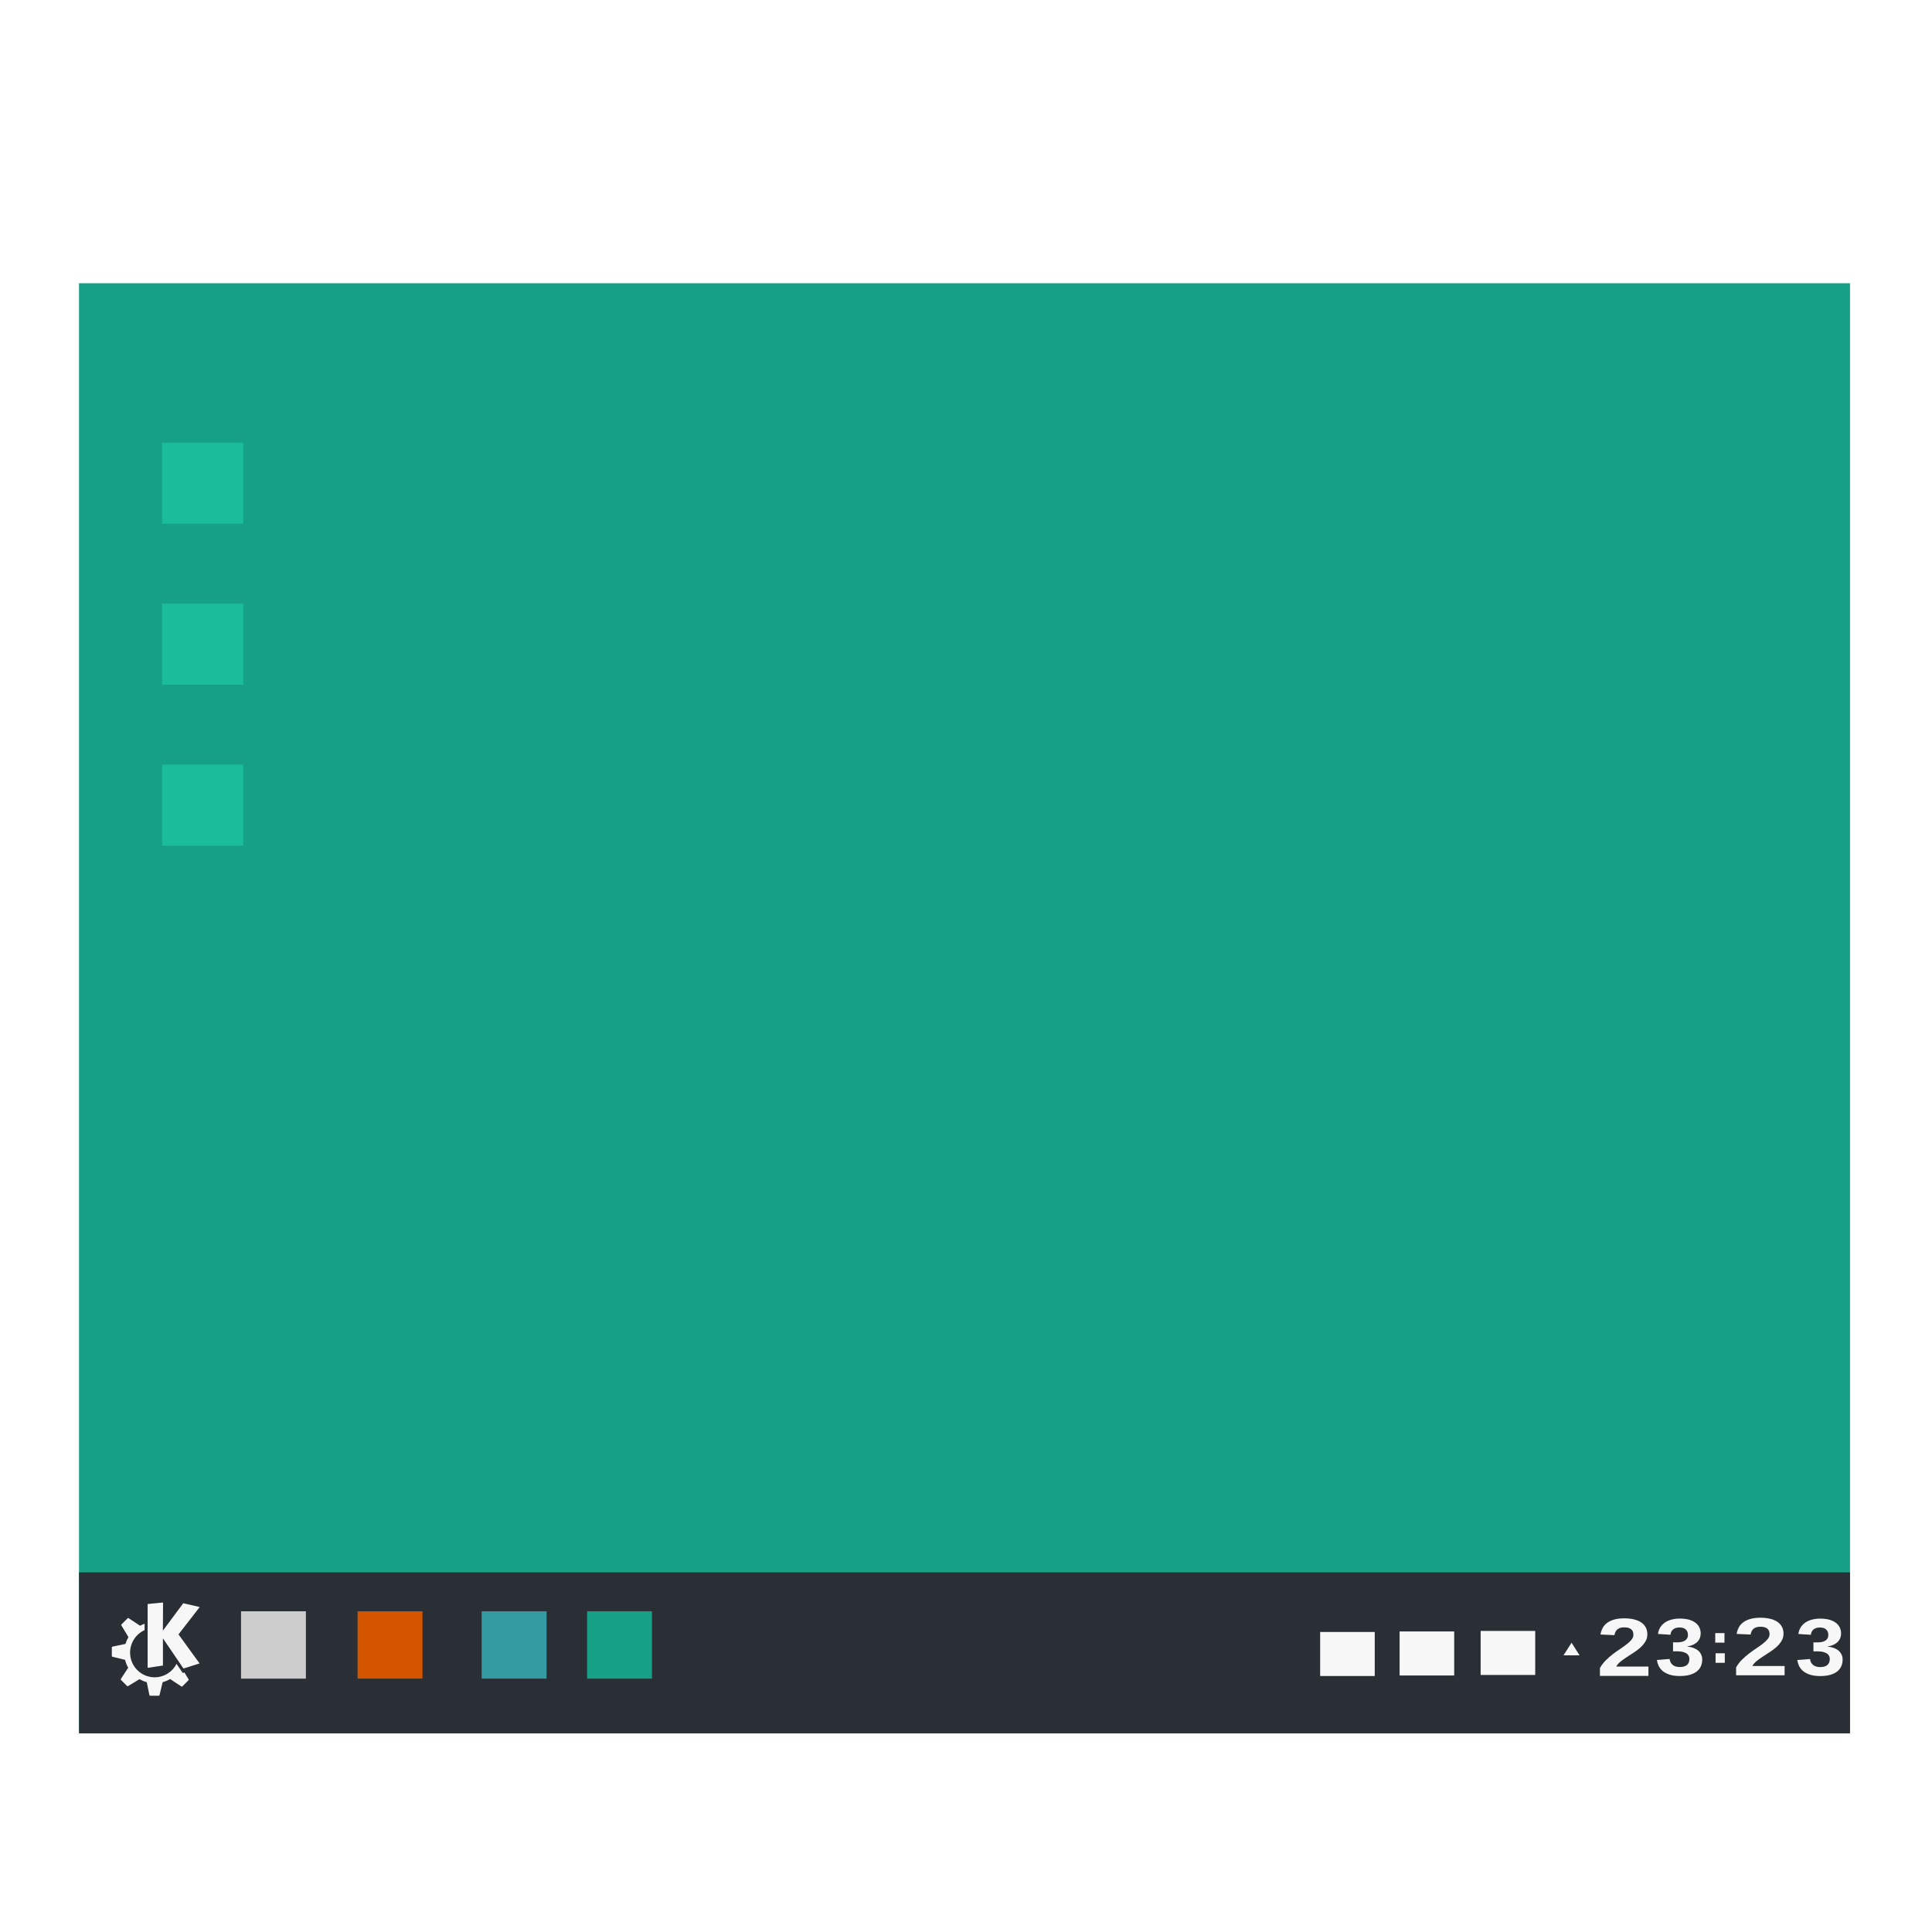
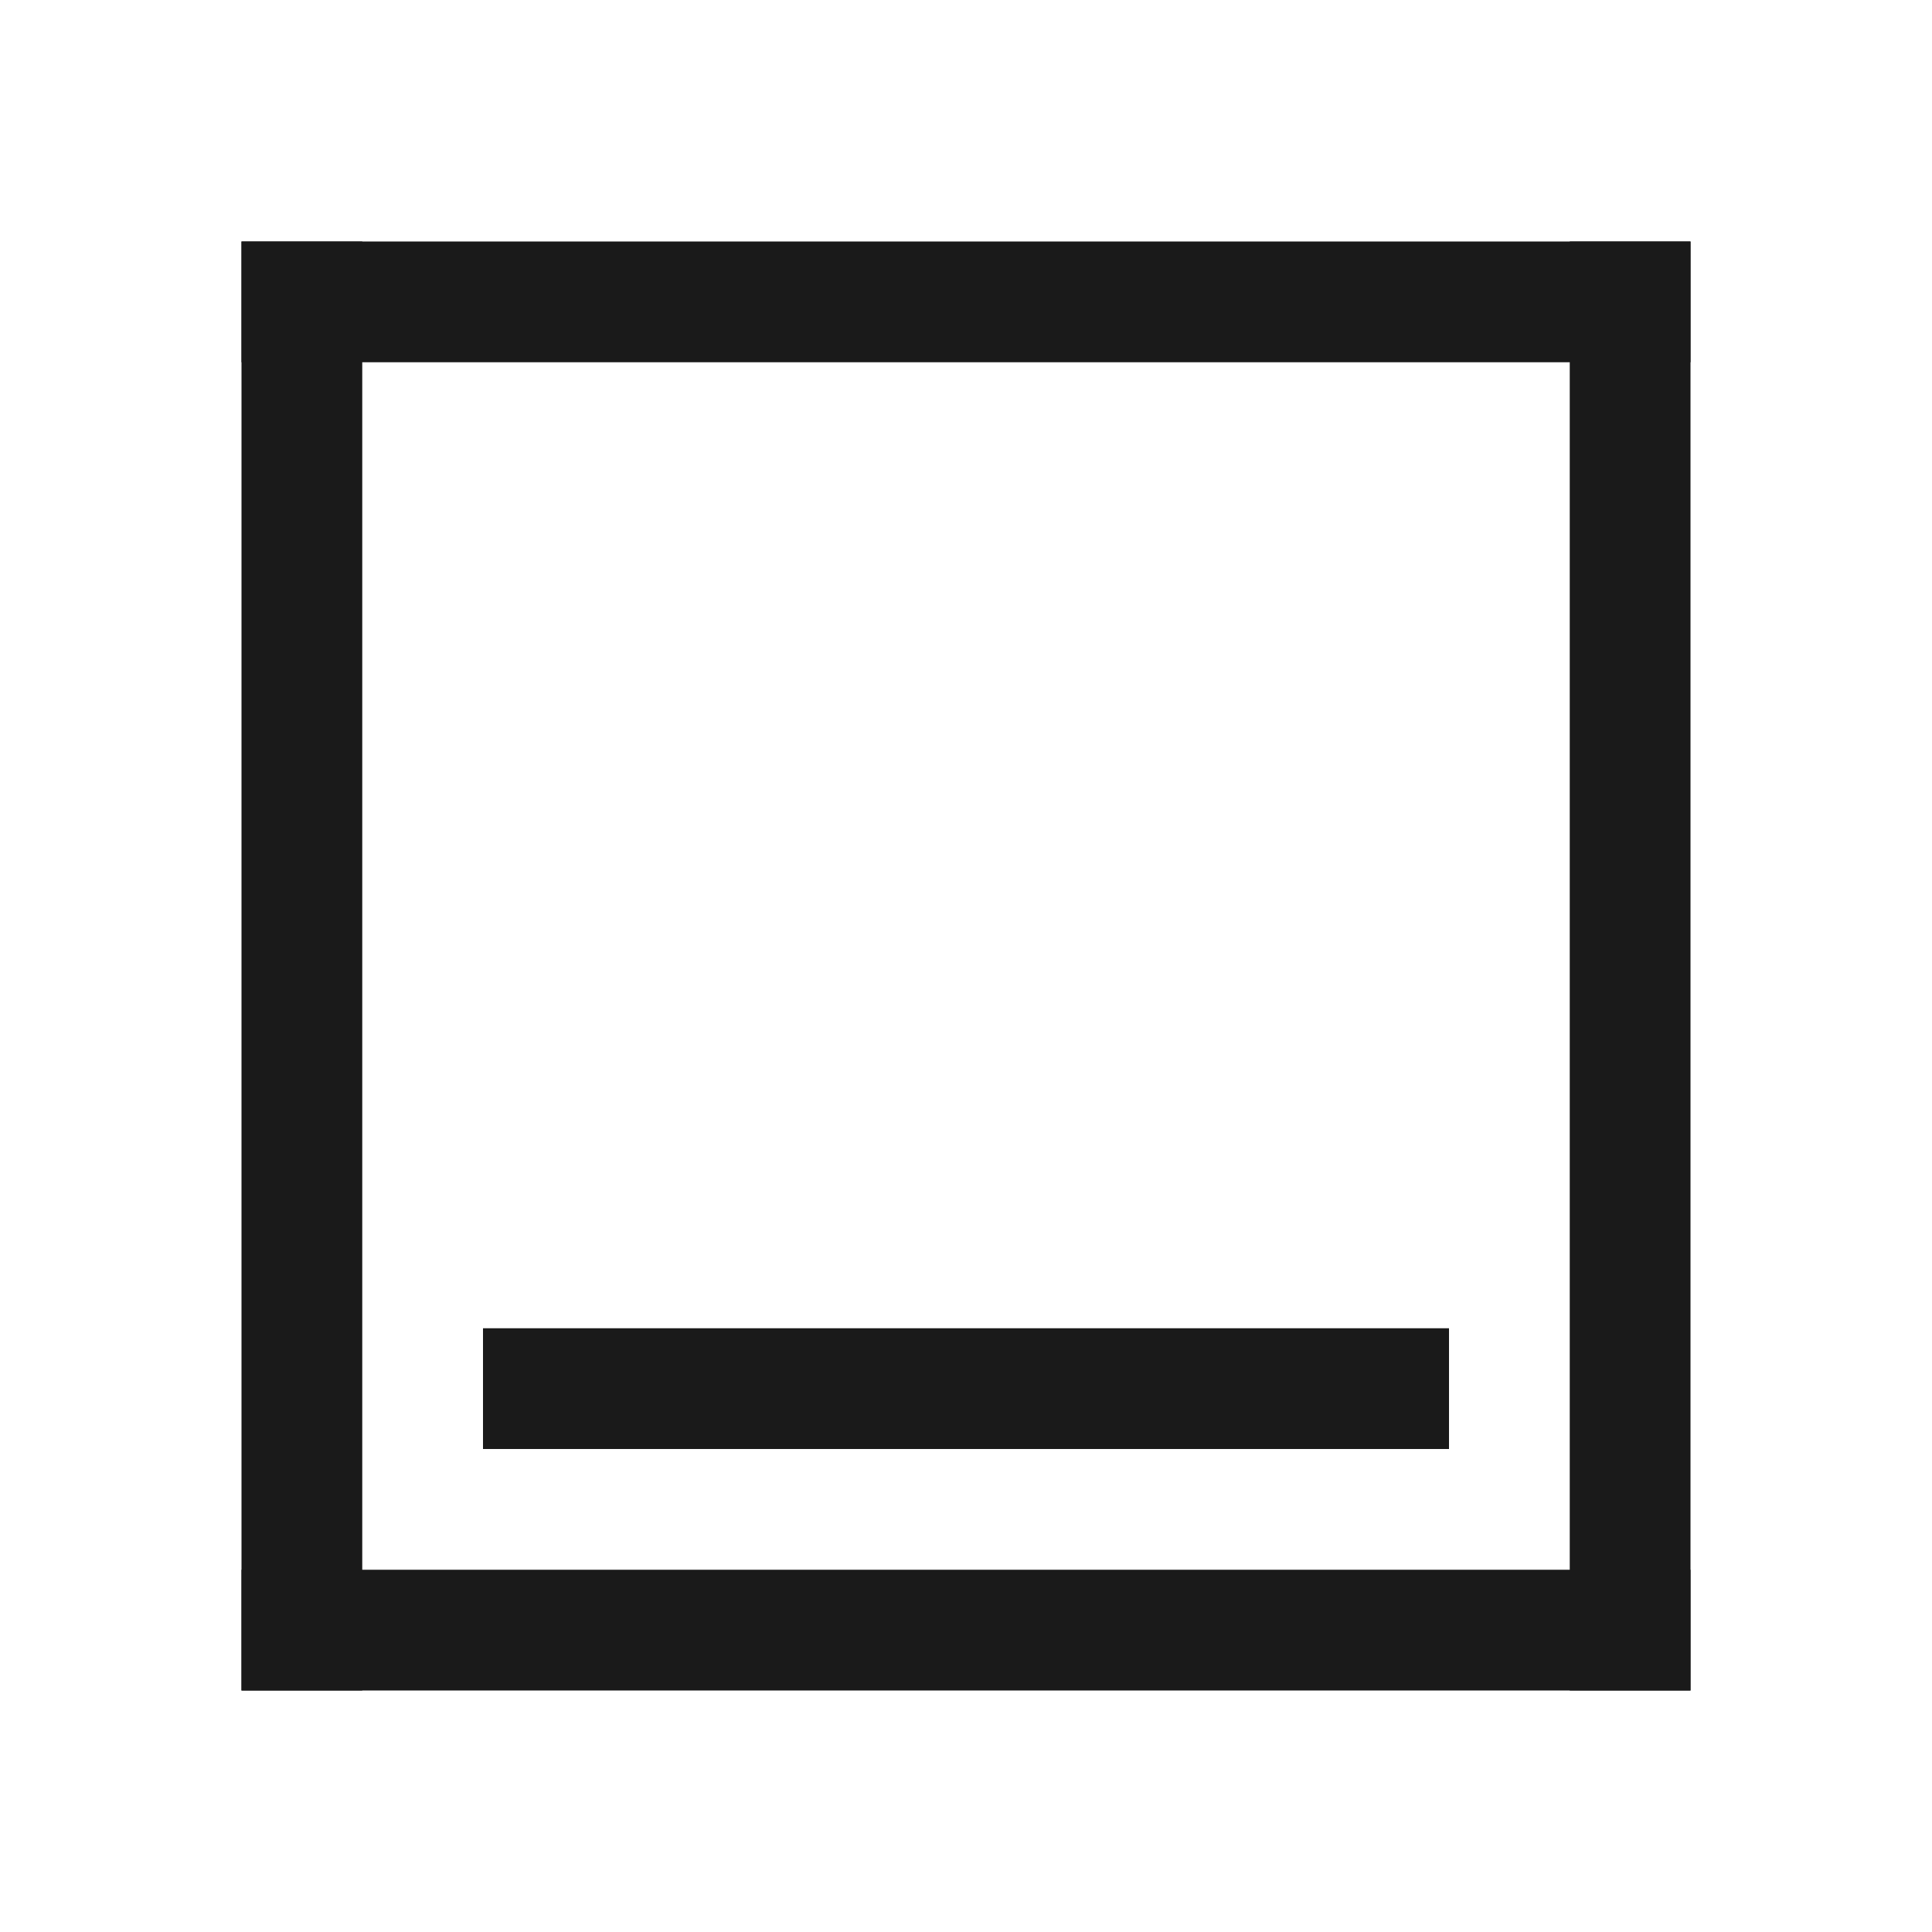
- <svg xmlns="http://www.w3.org/2000/svg" width="48" height="48" id="svg865" version="1.1">
-   <defs id="defs867" />
-   <g id="folderLayer">
-     <rect style="fill:#16a085;fill-opacity:1;stroke:none" id="rect907" width="44" height="35.981" x="1.963" y="7.037" />
-     <rect y="39.065" x="1.963" height="4" width="44" id="rect920" style="fill:#292f34;fill-opacity:1;stroke:none" />
-     <rect y="40.52" x="36.786" height="1.094" width="1.356" id="rect827" style="fill:#f7f7f7;fill-opacity:1;stroke:none" />
-     <rect y="40.032" x="8.884" height="1.673" width="1.612" id="rect5248" style="fill:#d45500;fill-opacity:1;stroke:none" />
-     <rect style="fill:#349ba3;fill-opacity:1;stroke:none" id="rect5250" width="1.612" height="1.673" x="11.967" y="40.032" />
-     <rect style="fill:#cccccc;fill-opacity:1;stroke:none" id="rect5252" width="1.612" height="1.673" x="5.988" y="40.032" />
-     <rect y="40.032" x="14.586" height="1.673" width="1.612" id="rect5254" style="fill:#16a085;fill-opacity:1;stroke:none" />
-     <path style="fill:#f7f7f7;fill-opacity:1;stroke:none" d="m 4.051,39.814 -0.383,0.037 0,1.586 0.38,-0.057 0,-0.676 0.51,0.75 0.4,-0.127 -0.523,-0.721 0.527,-0.68 -0.409,-0.094 -0.506,0.68 0.004,-0.697 z M 3.181,40.201 c -0.004,4.35e-4 -0.009,0.003 -0.012,0.006 l -0.151,0.151 c -0.006,0.006 -0.008,0.016 -0.003,0.024 l 0.176,0.291 c -0.031,0.053 -0.056,0.11 -0.074,0.17 l -0.323,0.067 c -0.009,0.002 -0.016,0.01 -0.016,0.019 l 0,0.213 c 0,0.009 0.006,0.017 0.015,0.019 L 3.108,41.239 c 0.017,0.07 0.043,0.136 0.077,0.196 l -0.182,0.278 c -0.005,0.008 -0.004,0.018 0.003,0.024 l 0.151,0.151 c 0.006,0.006 0.016,0.008 0.024,0.003 l 0.285,-0.173 c 0.056,0.032 0.116,0.058 0.18,0.075 l 0.066,0.321 c 0.002,0.009 0.01,0.016 0.019,0.016 l 0.213,0 c 0.009,0 0.017,-0.006 0.019,-0.015 l 0.078,-0.322 c 0.066,-0.018 0.128,-0.044 0.185,-0.078 l 0.281,0.185 c 0.008,0.005 0.018,0.004 0.024,-0.003 L 4.682,41.746 c 0.006,-0.006 0.008,-0.016 0.003,-0.024 l -0.103,-0.17 -0.033,0.011 c -0.005,0.002 -0.01,-4.35e-4 -0.013,-0.005 0,0 -0.065,-0.096 -0.15,-0.22 -0.101,0.198 -0.306,0.334 -0.544,0.334 -0.337,0 -0.61,-0.274 -0.61,-0.613 0,-0.249 0.148,-0.463 0.36,-0.559 l 0,-0.158 c -0.039,0.014 -0.076,0.03 -0.111,0.049 -3.15e-5,-2.7e-5 -3.198e-4,5.3e-5 -4.212e-4,0 l -0.287,-0.189 c -0.004,-0.003 -0.008,-0.004 -0.013,-0.003 z" id="path5692_2_" />
-     <path d="m 39.75,41.637 0,-0.195 c 0.039,-0.07 0.087,-0.133 0.143,-0.189 0.056,-0.057 0.115,-0.108 0.176,-0.155 0.062,-0.047 0.123,-0.091 0.184,-0.131 0.061,-0.041 0.116,-0.08 0.164,-0.117 0.049,-0.038 0.088,-0.076 0.119,-0.114 0.03,-0.038 0.045,-0.078 0.045,-0.121 -3e-6,-0.063 -0.019,-0.109 -0.058,-0.139 -0.038,-0.03 -0.095,-0.045 -0.169,-0.045 -0.073,1e-6 -0.13,0.016 -0.169,0.049 -0.038,0.032 -0.063,0.08 -0.075,0.145 l -0.346,-0.016 c 0.008,-0.055 0.025,-0.107 0.05,-0.156 0.025,-0.049 0.061,-0.091 0.108,-0.128 0.047,-0.037 0.106,-0.065 0.176,-0.086 0.071,-0.021 0.155,-0.032 0.253,-0.032 0.093,10e-7 0.175,0.009 0.247,0.027 0.072,0.017 0.132,0.043 0.181,0.077 0.049,0.034 0.086,0.076 0.111,0.125 0.025,0.049 0.038,0.104 0.038,0.167 -3e-6,0.066 -0.016,0.126 -0.048,0.179 -0.032,0.053 -0.073,0.103 -0.122,0.148 -0.05,0.045 -0.105,0.087 -0.166,0.126 -0.06,0.039 -0.119,0.078 -0.176,0.115 -0.057,0.037 -0.109,0.075 -0.157,0.113 -0.046,0.038 -0.081,0.079 -0.104,0.122 l 0.8,0 0,0.231 -1.206,0" id="text3830" style="font-size:9px;font-style:normal;font-variant:normal;font-weight:bold;font-stretch:normal;text-align:start;line-height:100%;writing-mode:lr-tb;text-anchor:start;fill:#f7f7f7;fill-opacity:1;stroke:none;display:inline;font-family:Liberation Sans;-inkscape-font-specification:Liberation Sans Bold" />
-     <path d="m 42.291,41.232 c 0,0.063 -0.012,0.119 -0.035,0.17 -0.023,0.05 -0.058,0.092 -0.104,0.128 -0.046,0.035 -0.104,0.063 -0.174,0.082 -0.069,0.018 -0.149,0.028 -0.24,0.028 -0.102,0 -0.188,-0.011 -0.258,-0.034 -0.069,-0.023 -0.126,-0.053 -0.171,-0.09 -0.044,-0.038 -0.078,-0.081 -0.101,-0.129 -0.022,-0.048 -0.036,-0.096 -0.043,-0.145 l 0.316,-0.025 c 0.004,0.029 0.013,0.057 0.024,0.082 0.013,0.024 0.029,0.045 0.05,0.063 0.021,0.018 0.046,0.031 0.075,0.041 0.03,0.009 0.066,0.014 0.106,0.014 0.074,0 0.132,-0.016 0.174,-0.049 0.041,-0.033 0.062,-0.083 0.062,-0.15 -3e-6,-0.041 -0.01,-0.074 -0.03,-0.099 -0.019,-0.025 -0.044,-0.044 -0.074,-0.057 -0.029,-0.014 -0.062,-0.023 -0.096,-0.028 -0.035,-0.005 -0.067,-0.007 -0.098,-0.007 l -0.108,0 0,-0.223 0.102,0 c 0.031,10e-7 0.062,-0.003 0.094,-0.008 0.032,-0.005 0.062,-0.015 0.087,-0.028 0.026,-0.014 0.047,-0.033 0.063,-0.057 0.016,-0.025 0.024,-0.056 0.024,-0.094 0,-0.057 -0.018,-0.101 -0.054,-0.134 -0.035,-0.033 -0.087,-0.049 -0.156,-0.049 -0.064,10e-7 -0.116,0.016 -0.156,0.047 -0.039,0.031 -0.062,0.076 -0.067,0.134 l -0.311,-0.02 c 0.009,-0.065 0.029,-0.121 0.06,-0.169 0.032,-0.048 0.071,-0.087 0.118,-0.119 0.048,-0.031 0.103,-0.055 0.165,-0.07 0.062,-0.016 0.128,-0.024 0.197,-0.024 0.091,3e-6 0.17,0.01 0.236,0.029 0.066,0.02 0.119,0.046 0.162,0.08 0.042,0.033 0.073,0.072 0.093,0.117 0.02,0.045 0.03,0.092 0.03,0.142 0,0.041 -0.007,0.079 -0.02,0.114 -0.013,0.035 -0.034,0.066 -0.061,0.094 -0.027,0.028 -0.061,0.051 -0.103,0.072 -0.042,0.02 -0.092,0.034 -0.149,0.044 l 0,0.004 c 0.064,0.006 0.12,0.02 0.167,0.039 0.047,0.019 0.086,0.043 0.116,0.072 0.03,0.029 0.053,0.062 0.067,0.098 0.015,0.036 0.022,0.074 0.022,0.115" id="text3834" style="font-size:9px;font-style:normal;font-variant:normal;font-weight:bold;font-stretch:normal;text-align:start;line-height:100%;writing-mode:lr-tb;text-anchor:start;fill:#f7f7f7;fill-opacity:1;stroke:none;display:inline;font-family:Liberation Sans;-inkscape-font-specification:Liberation Sans Bold" />
-     <rect style="fill:#f7f7f7;fill-opacity:1;stroke:none" id="rect5274" width="0.229" height="0.237" x="42.615" y="40.574" />
-     <rect y="41.075" x="42.623" height="0.237" width="0.229" id="rect5276" style="fill:#f7f7f7;fill-opacity:1;stroke:none" />
-     <path style="font-size:9px;font-style:normal;font-variant:normal;font-weight:bold;font-stretch:normal;text-align:start;line-height:100%;writing-mode:lr-tb;text-anchor:start;fill:#f7f7f7;fill-opacity:1;stroke:none;display:inline;font-family:Liberation Sans;-inkscape-font-specification:Liberation Sans Bold" id="path5278" d="m 43.133,41.622 0,-0.195 c 0.039,-0.07 0.087,-0.133 0.143,-0.189 0.056,-0.057 0.115,-0.108 0.176,-0.155 0.062,-0.047 0.123,-0.091 0.184,-0.131 0.061,-0.041 0.116,-0.08 0.164,-0.117 0.049,-0.038 0.088,-0.076 0.119,-0.114 0.03,-0.038 0.045,-0.078 0.045,-0.121 -3e-6,-0.063 -0.019,-0.109 -0.058,-0.139 -0.038,-0.03 -0.095,-0.045 -0.169,-0.045 -0.073,10e-7 -0.13,0.016 -0.169,0.049 -0.038,0.032 -0.063,0.08 -0.075,0.145 l -0.346,-0.016 c 0.008,-0.055 0.025,-0.107 0.05,-0.156 0.025,-0.049 0.061,-0.091 0.108,-0.128 0.047,-0.037 0.106,-0.065 0.176,-0.086 0.071,-0.021 0.155,-0.032 0.253,-0.032 0.093,10e-7 0.175,0.009 0.247,0.027 0.072,0.017 0.132,0.043 0.181,0.077 0.049,0.034 0.086,0.076 0.111,0.125 0.025,0.049 0.038,0.104 0.038,0.167 -3e-6,0.066 -0.016,0.126 -0.048,0.179 -0.032,0.053 -0.073,0.103 -0.122,0.148 -0.05,0.045 -0.105,0.087 -0.166,0.126 -0.06,0.039 -0.119,0.078 -0.176,0.115 -0.057,0.037 -0.109,0.075 -0.157,0.113 -0.046,0.038 -0.081,0.079 -0.104,0.122 l 0.8,0 0,0.231 -1.206,0" />
-     <path style="font-size:9px;font-style:normal;font-variant:normal;font-weight:bold;font-stretch:normal;text-align:start;line-height:100%;writing-mode:lr-tb;text-anchor:start;fill:#f7f7f7;fill-opacity:1;stroke:none;display:inline;font-family:Liberation Sans;-inkscape-font-specification:Liberation Sans Bold" id="path5280" d="m 45.779,41.233 c 0,0.063 -0.012,0.119 -0.035,0.17 -0.023,0.05 -0.058,0.092 -0.104,0.128 -0.046,0.035 -0.104,0.063 -0.174,0.082 -0.069,0.018 -0.149,0.028 -0.24,0.028 -0.102,0 -0.188,-0.011 -0.258,-0.034 -0.069,-0.023 -0.126,-0.053 -0.171,-0.09 -0.044,-0.038 -0.078,-0.081 -0.101,-0.129 -0.022,-0.048 -0.036,-0.096 -0.043,-0.145 l 0.316,-0.025 c 0.004,0.029 0.013,0.057 0.024,0.082 0.013,0.024 0.029,0.045 0.05,0.063 0.021,0.018 0.046,0.031 0.075,0.041 0.03,0.009 0.066,0.014 0.106,0.014 0.074,0 0.132,-0.016 0.174,-0.049 0.041,-0.033 0.062,-0.083 0.062,-0.15 -3e-6,-0.041 -0.01,-0.074 -0.03,-0.099 -0.019,-0.025 -0.044,-0.044 -0.074,-0.057 -0.029,-0.014 -0.062,-0.023 -0.096,-0.028 -0.035,-0.005 -0.067,-0.007 -0.098,-0.007 l -0.108,0 0,-0.223 0.102,0 c 0.031,1e-6 0.062,-0.003 0.094,-0.008 0.032,-0.005 0.062,-0.015 0.087,-0.028 0.026,-0.014 0.047,-0.033 0.063,-0.057 0.016,-0.025 0.024,-0.056 0.024,-0.094 0,-0.057 -0.018,-0.101 -0.054,-0.134 -0.035,-0.033 -0.087,-0.049 -0.156,-0.049 -0.064,10e-7 -0.116,0.016 -0.156,0.047 -0.039,0.031 -0.062,0.076 -0.067,0.134 l -0.311,-0.02 c 0.009,-0.065 0.029,-0.121 0.06,-0.169 0.032,-0.048 0.071,-0.087 0.118,-0.119 0.048,-0.031 0.103,-0.055 0.165,-0.07 0.062,-0.016 0.128,-0.024 0.197,-0.024 0.091,3e-6 0.17,0.01 0.236,0.029 0.066,0.02 0.119,0.046 0.162,0.08 0.042,0.033 0.073,0.072 0.093,0.117 0.02,0.045 0.03,0.092 0.03,0.142 0,0.041 -0.007,0.079 -0.02,0.114 -0.013,0.035 -0.034,0.066 -0.061,0.094 -0.027,0.028 -0.061,0.051 -0.103,0.072 -0.042,0.02 -0.092,0.034 -0.149,0.044 l 0,0.004 c 0.064,0.006 0.12,0.02 0.167,0.039 0.047,0.019 0.086,0.043 0.116,0.072 0.03,0.029 0.053,0.062 0.067,0.098 0.015,0.036 0.022,0.074 0.022,0.115" />
-     <rect style="fill:#f7f7f7;fill-opacity:1;stroke:none" id="rect5282" width="1.356" height="1.094" x="34.773" y="40.533" />
-     <rect y="40.546" x="32.799" height="1.094" width="1.356" id="rect5284" style="fill:#f7f7f7;fill-opacity:1;stroke:none" />
-     <path style="fill:#f7f7f7;fill-opacity:1;fill-rule:evenodd;stroke:none" id="path5286" d="m 38.736,40.85 0.24,-0.415 0.239,0.415 z" transform="matrix(0.8332183,0,0,0.7550635,6.569424,10.28194)" />
-     <rect y="10.997" x="4.027" height="2.015" width="2.017" id="rect5288" style="fill:#1abc9c;fill-opacity:1;stroke:none" />
-     <rect style="fill:#1abc9c;fill-opacity:1;stroke:none" id="rect5290" width="2.017" height="2.015" x="4.027" y="14.997" />
-     <rect y="18.997" x="4.027" height="2.015" width="2.017" id="rect5292" style="fill:#1abc9c;fill-opacity:1;stroke:none" />
+ <svg xmlns="http://www.w3.org/2000/svg" width="16" height="16" id="svg4359" version="1.1">
+   <defs id="defs4361">
+     <linearGradient id="linearGradient4103">
+       <stop style="stop-color:#bdecfb;stop-opacity:1" offset="0" id="stop4105" />
+       <stop style="stop-color:#f5feff;stop-opacity:1" offset="1" id="stop4107" />
+     </linearGradient>
+     <linearGradient id="linearGradient4314">
+       <stop style="stop-color:#ff4b00;stop-opacity:1" offset="0" id="stop4316" />
+       <stop style="stop-color:#ff5500;stop-opacity:1" offset="1" id="stop4318" />
+     </linearGradient>
+     <linearGradient id="linearGradient5020-1">
+       <stop id="stop5022-6" offset="0" style="stop-color:#0da8db;stop-opacity:1" />
+       <stop id="stop5024-0" offset="1" style="stop-color:#1fe1fb;stop-opacity:1" />
+     </linearGradient>
+   </defs>
+   <g id="layer1" transform="translate(-3,-29)">
+     <rect style="fill:#1a1a1a;fill-opacity:1;fill-rule:nonzero;stroke:#00ff00;stroke-width:0;stroke-miterlimit:4;stroke-dasharray:none;stroke-opacity:1" id="rect4154" width="12" height="1" x="5" y="31" />
+     <rect y="42" x="5" height="1" width="12" id="rect4156" style="fill:#1a1a1a;fill-opacity:1;fill-rule:nonzero;stroke:#00ff00;stroke-width:0;stroke-miterlimit:4;stroke-dasharray:none;stroke-opacity:1" />
+     <rect y="-6" x="31" height="1" width="12" id="rect4158" style="fill:#1a1a1a;fill-opacity:1;fill-rule:nonzero;stroke:#00ff00;stroke-width:0;stroke-miterlimit:4;stroke-dasharray:none;stroke-opacity:1" transform="matrix(0,1,-1,0,0,0)" />
+     <rect transform="matrix(0,1,-1,0,0,0)" style="fill:#1a1a1a;fill-opacity:1;fill-rule:nonzero;stroke:#00ff00;stroke-width:0;stroke-miterlimit:4;stroke-dasharray:none;stroke-opacity:1" id="rect4160" width="12" height="1" x="31" y="-17" />
+     <rect style="fill:#1a1a1a;fill-opacity:1;fill-rule:nonzero;stroke:#00ff00;stroke-width:0;stroke-miterlimit:4;stroke-dasharray:none;stroke-opacity:1" id="rect4162" width="8" height="1" x="7" y="40" />
  </g>
</svg>
